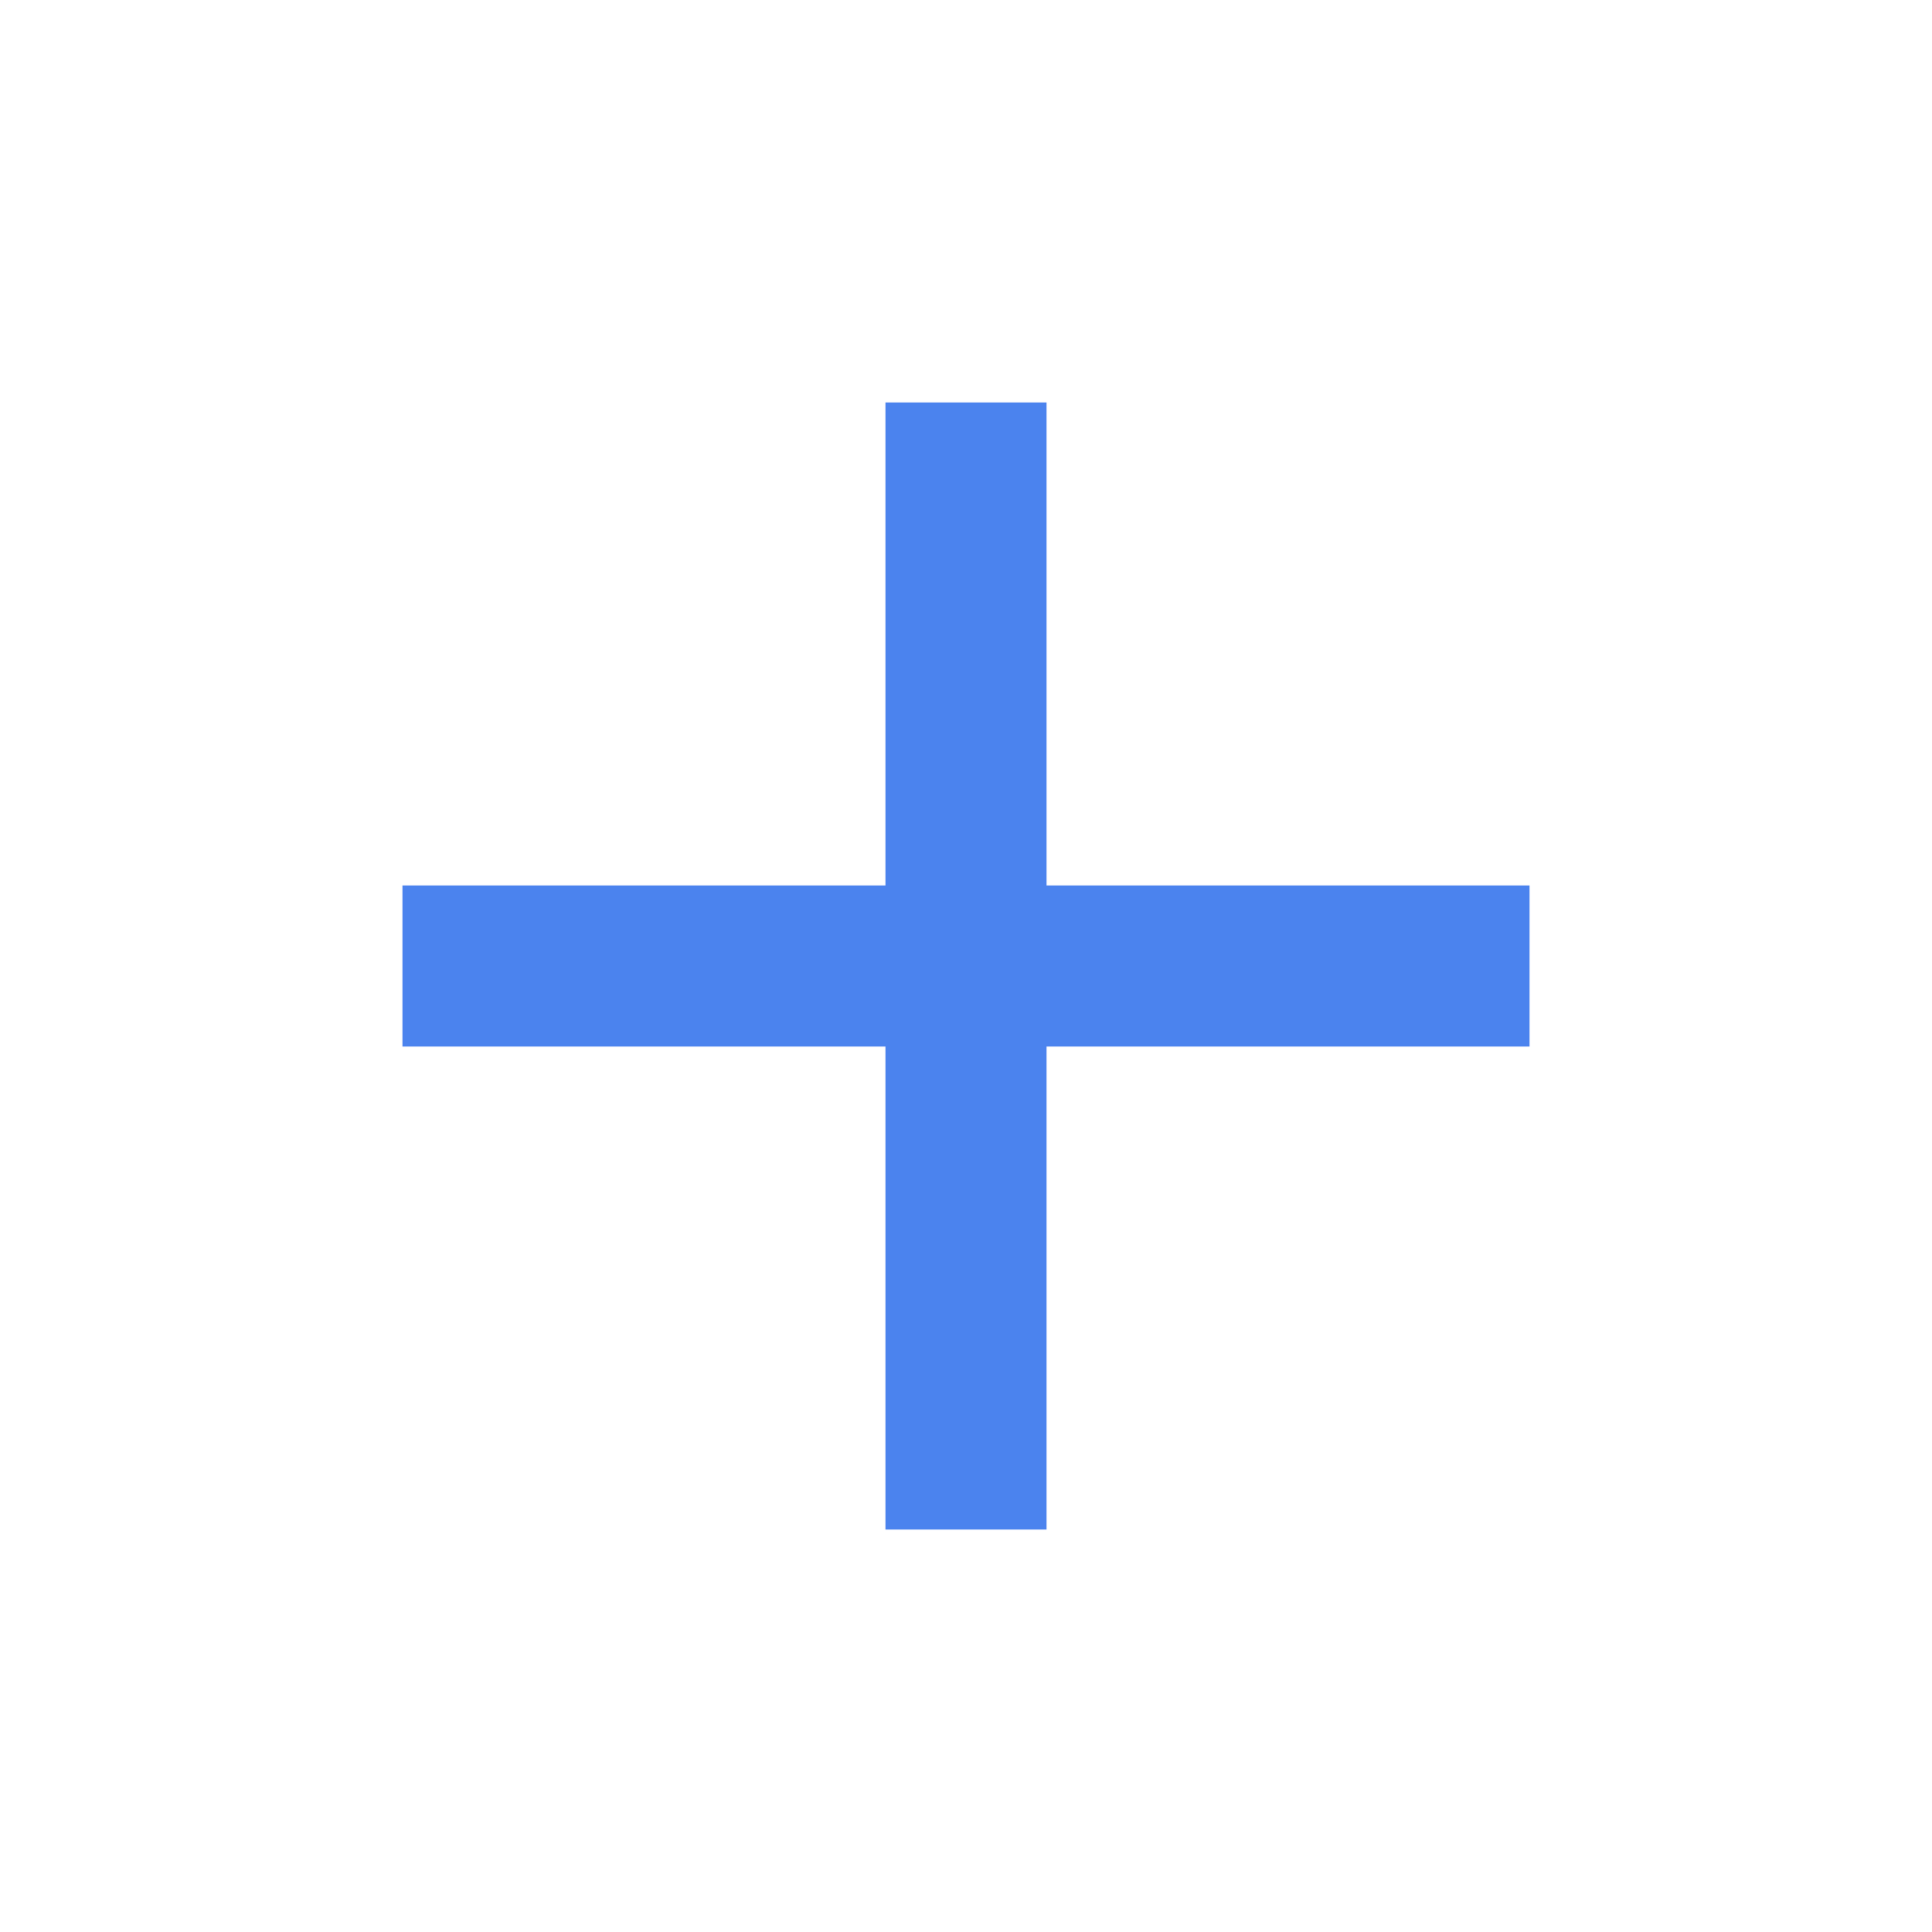
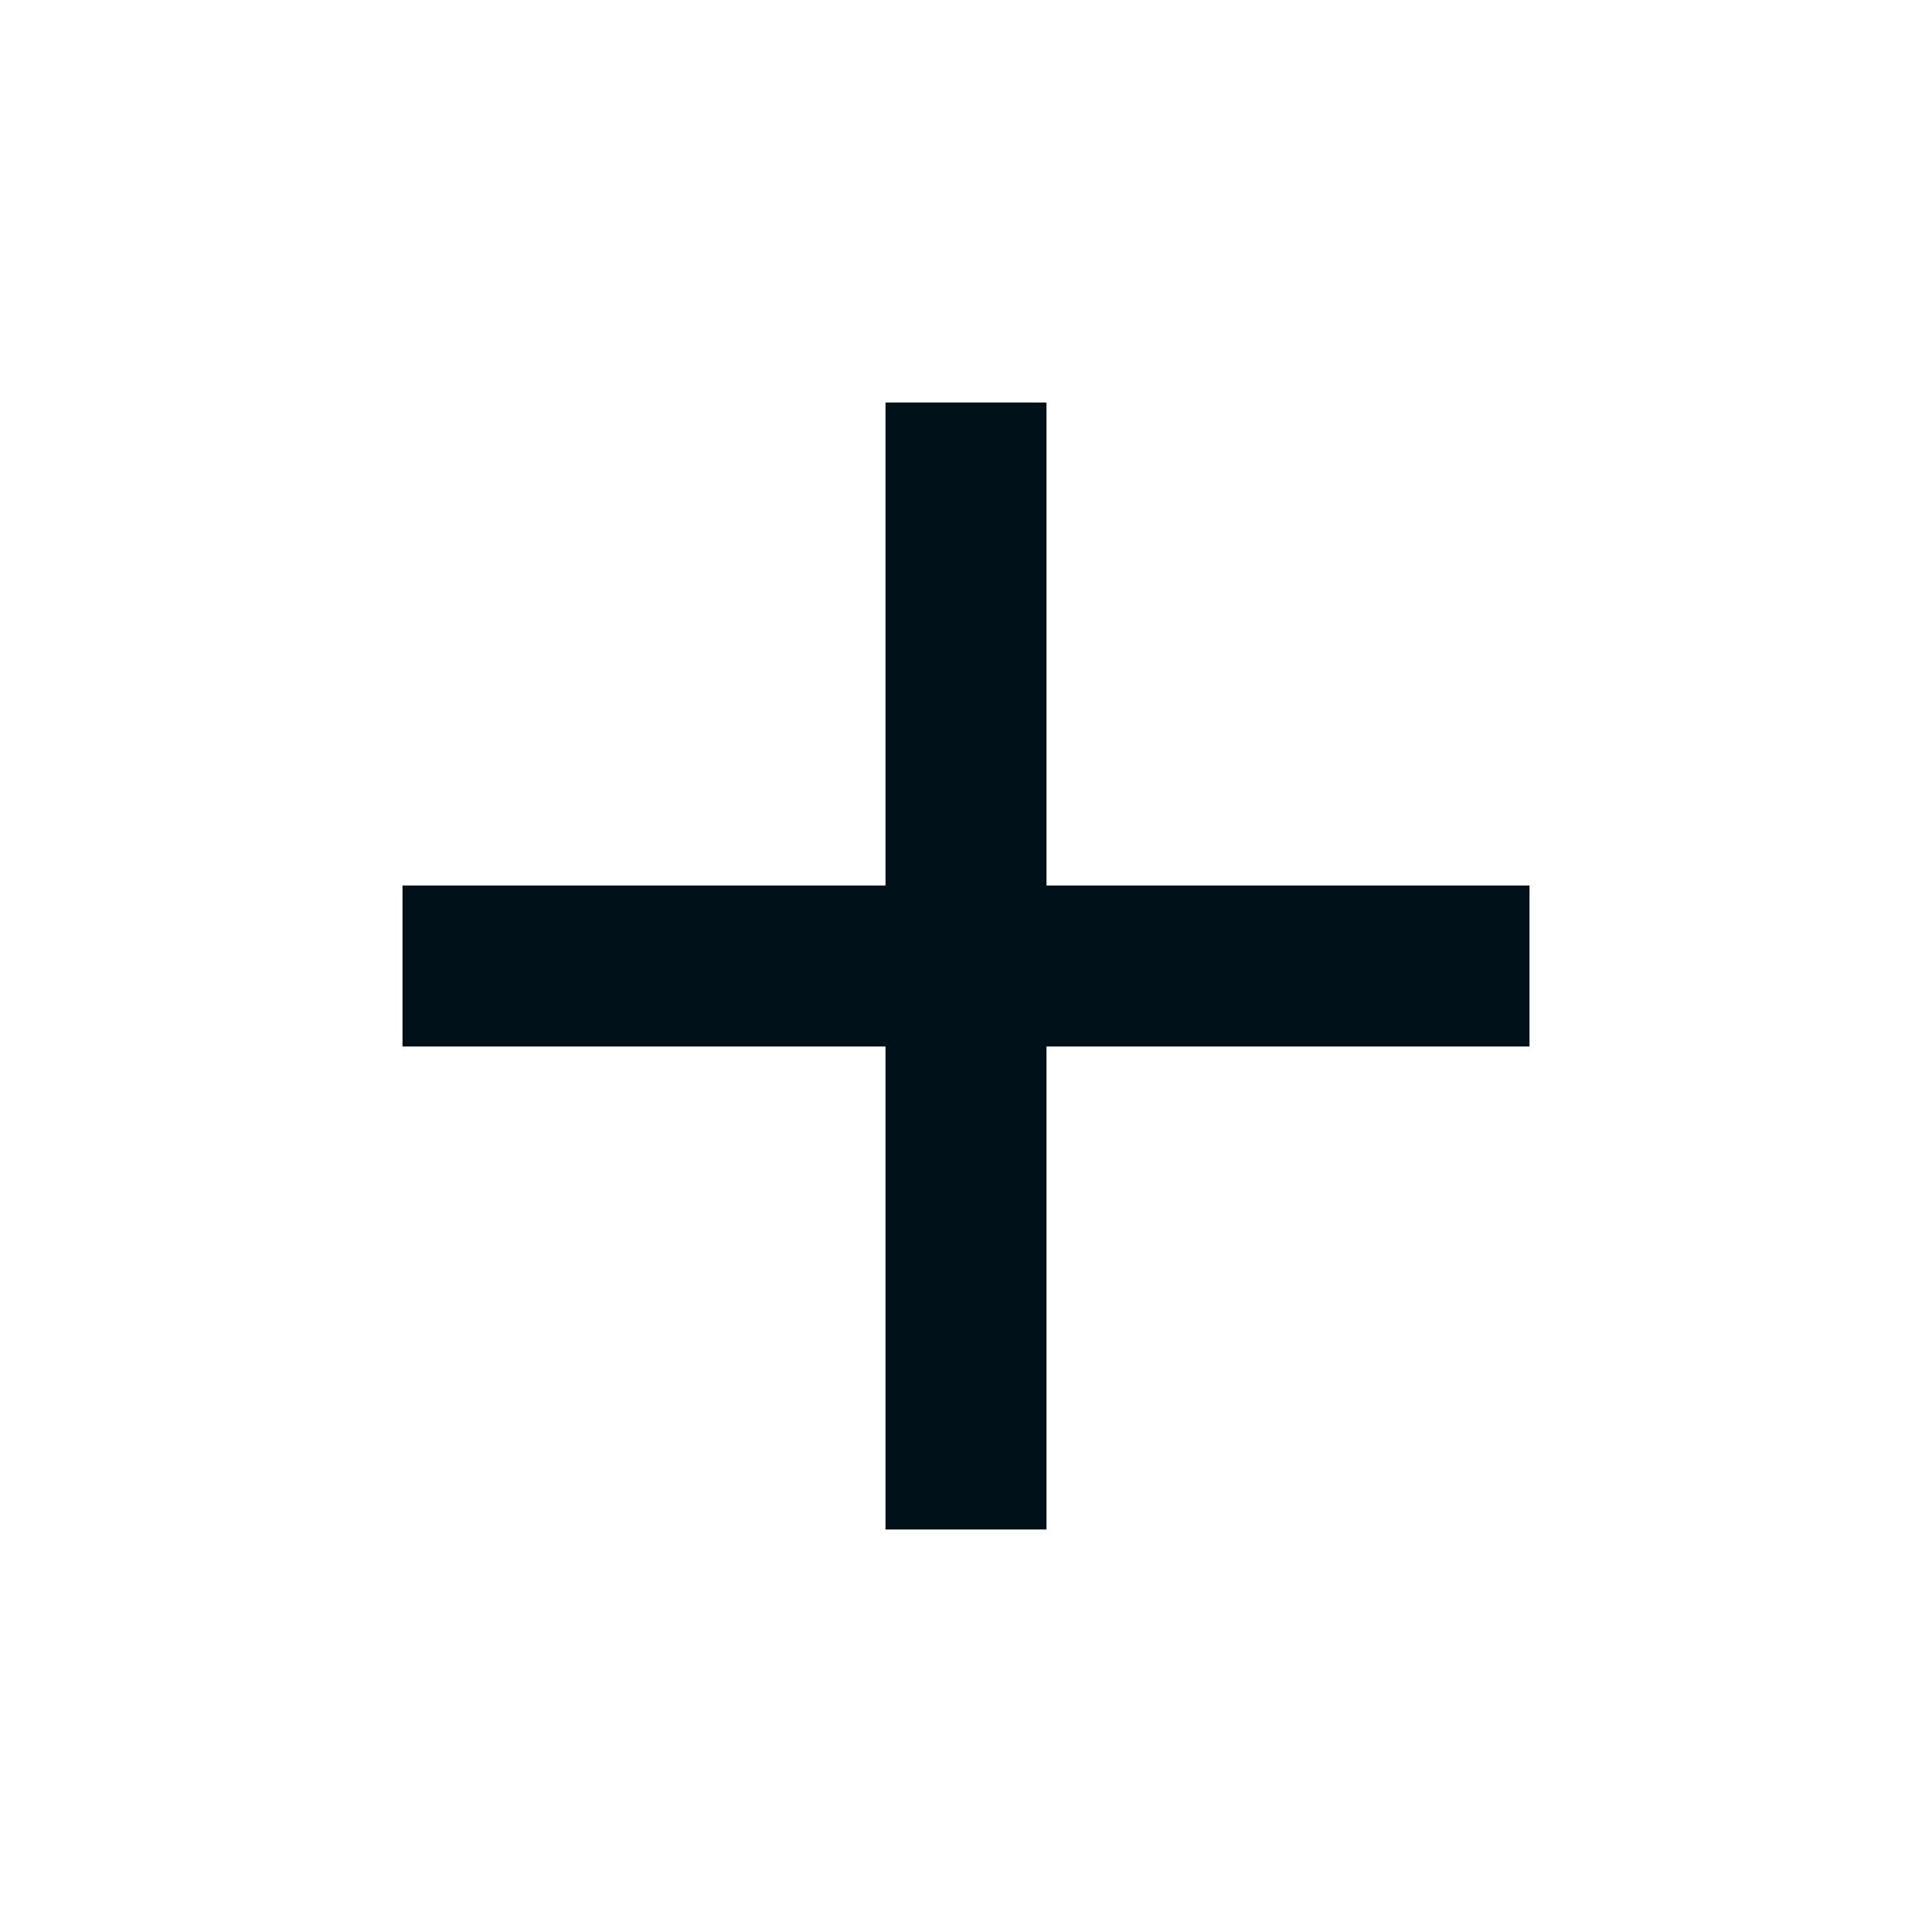
<svg xmlns="http://www.w3.org/2000/svg" width="21" height="21" viewBox="0 0 21 21" fill="none">
-   <path d="M16.625 11.375L11.375 11.375L11.375 16.625H9.625L9.625 11.375H4.375V9.625H9.625V4.375H11.375V9.625L16.625 9.625V11.375Z" fill="#4B83EE" />
+   <path d="M16.625 11.375L11.375 11.375L11.375 16.625H9.625L9.625 11.375H4.375V9.625H9.625V4.375H11.375V9.625L16.625 9.625V11.375Z" fill="#00111A" />
</svg>
